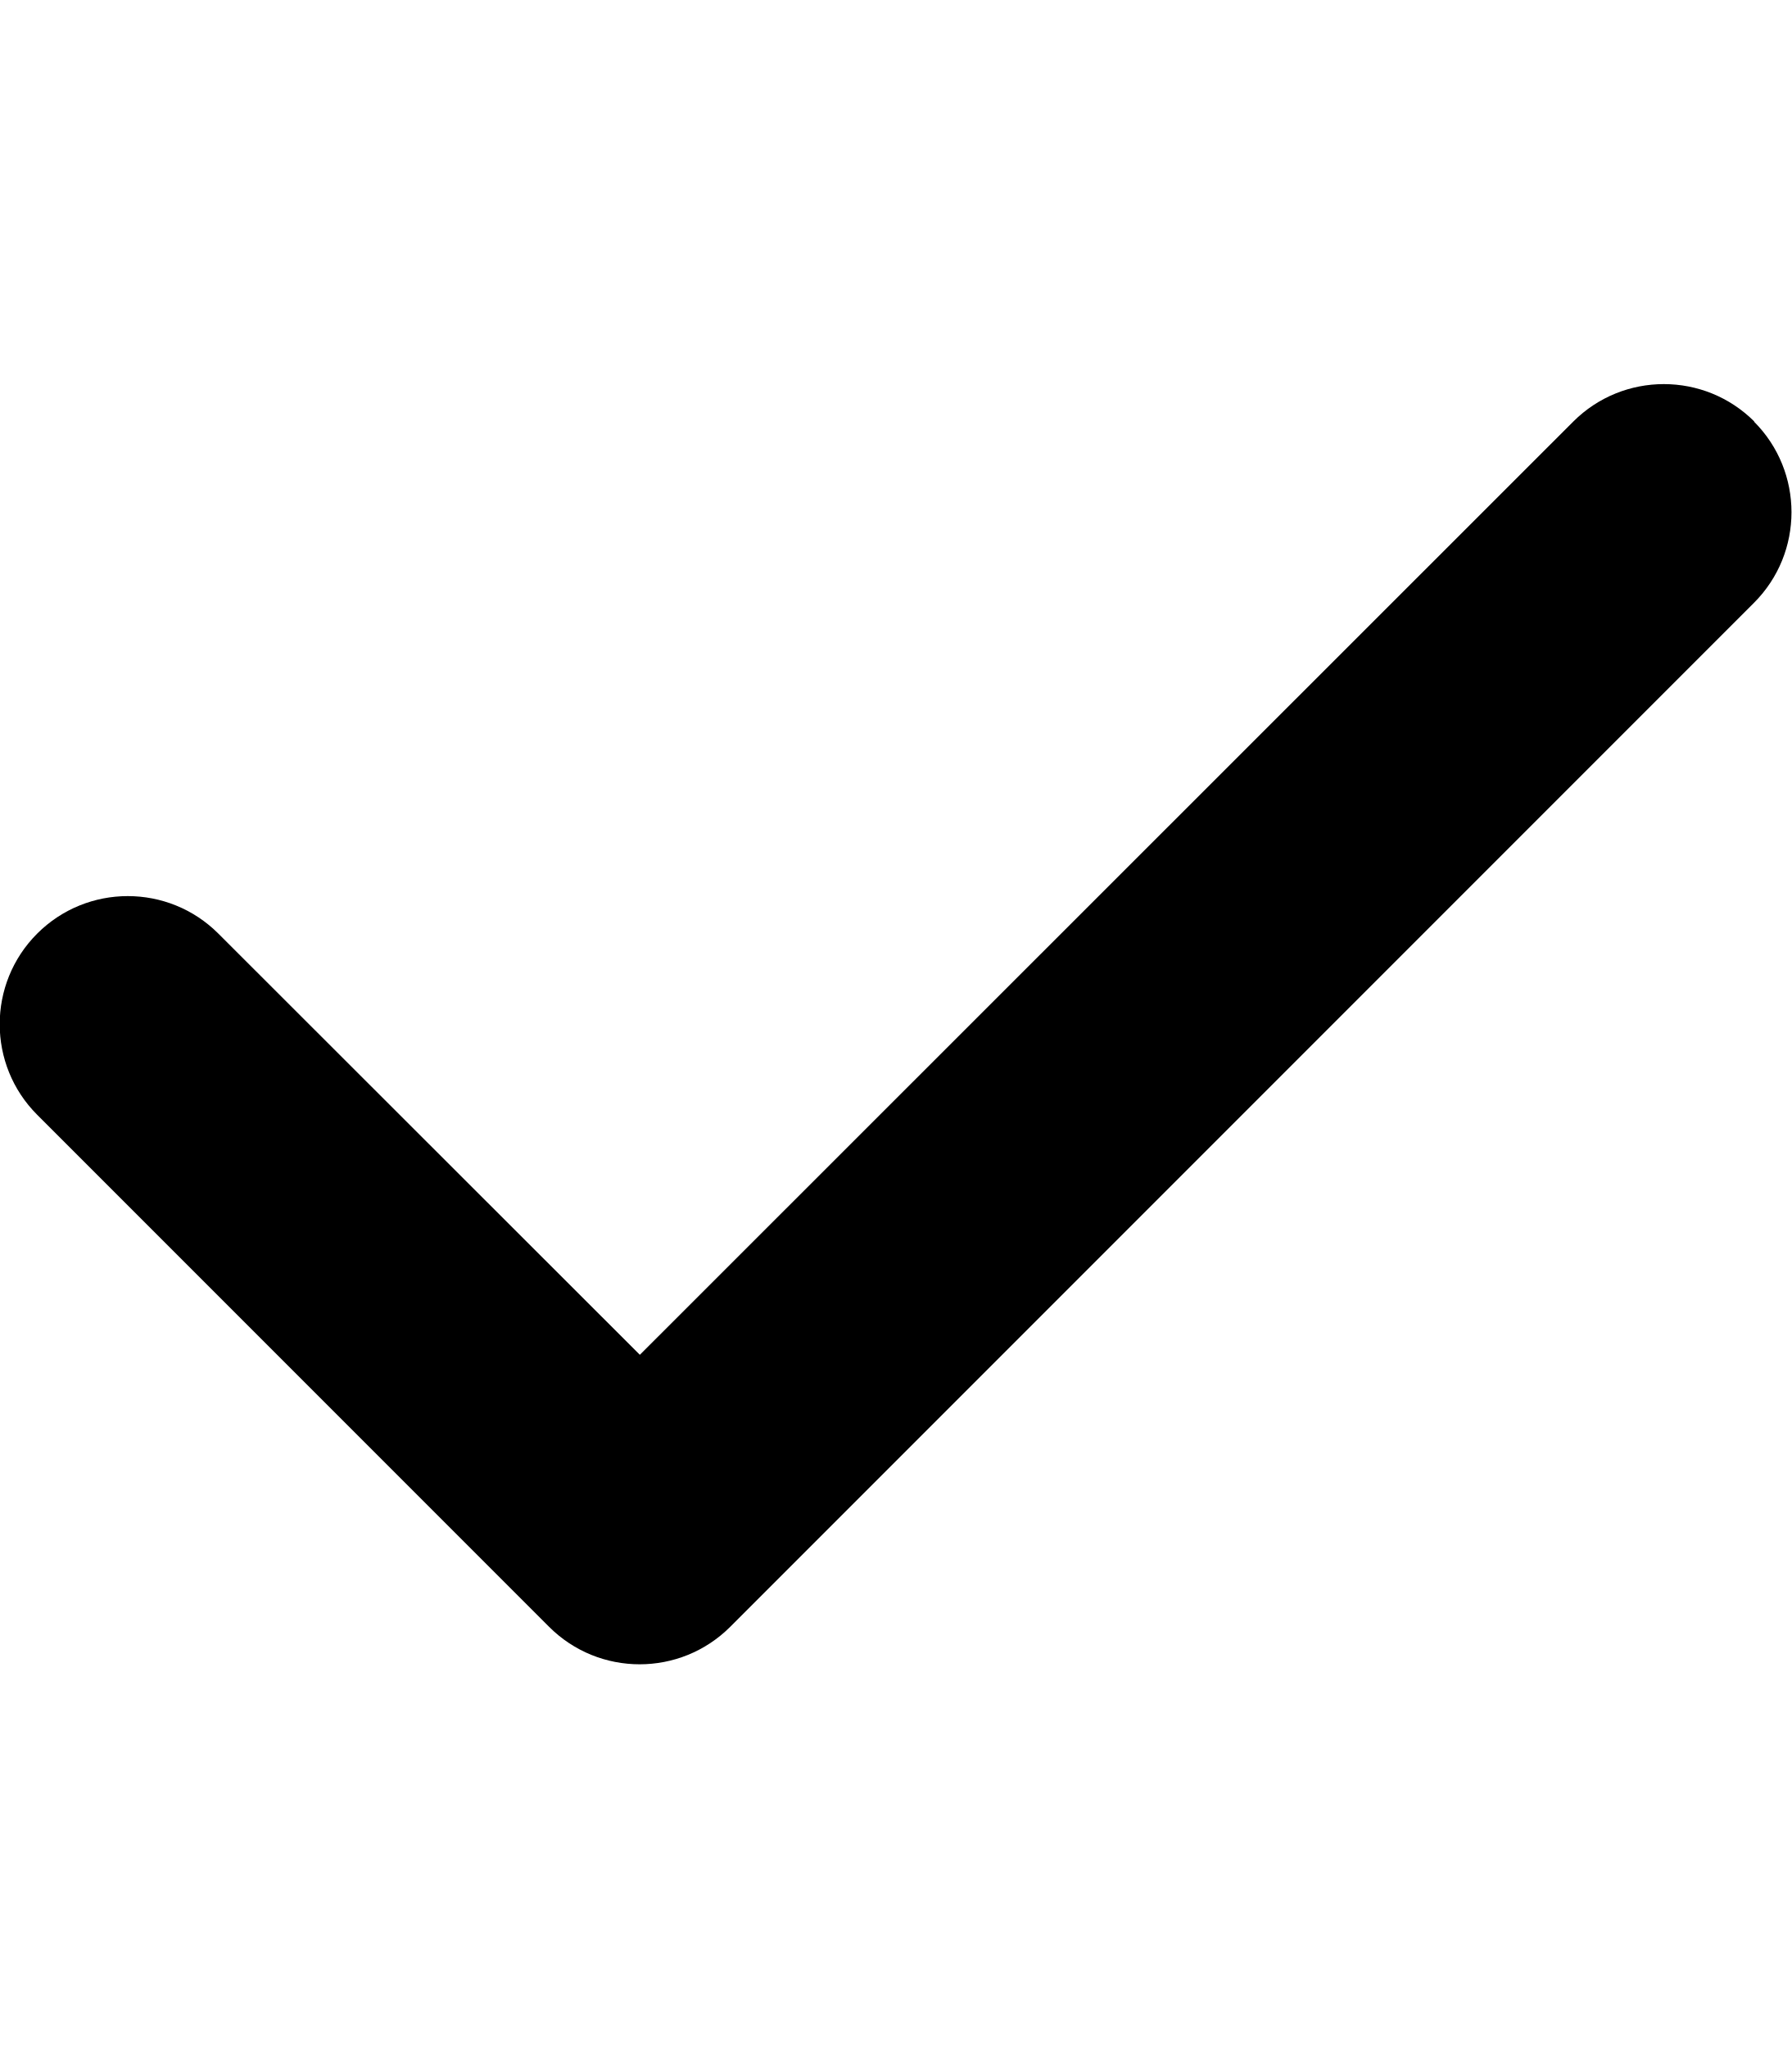
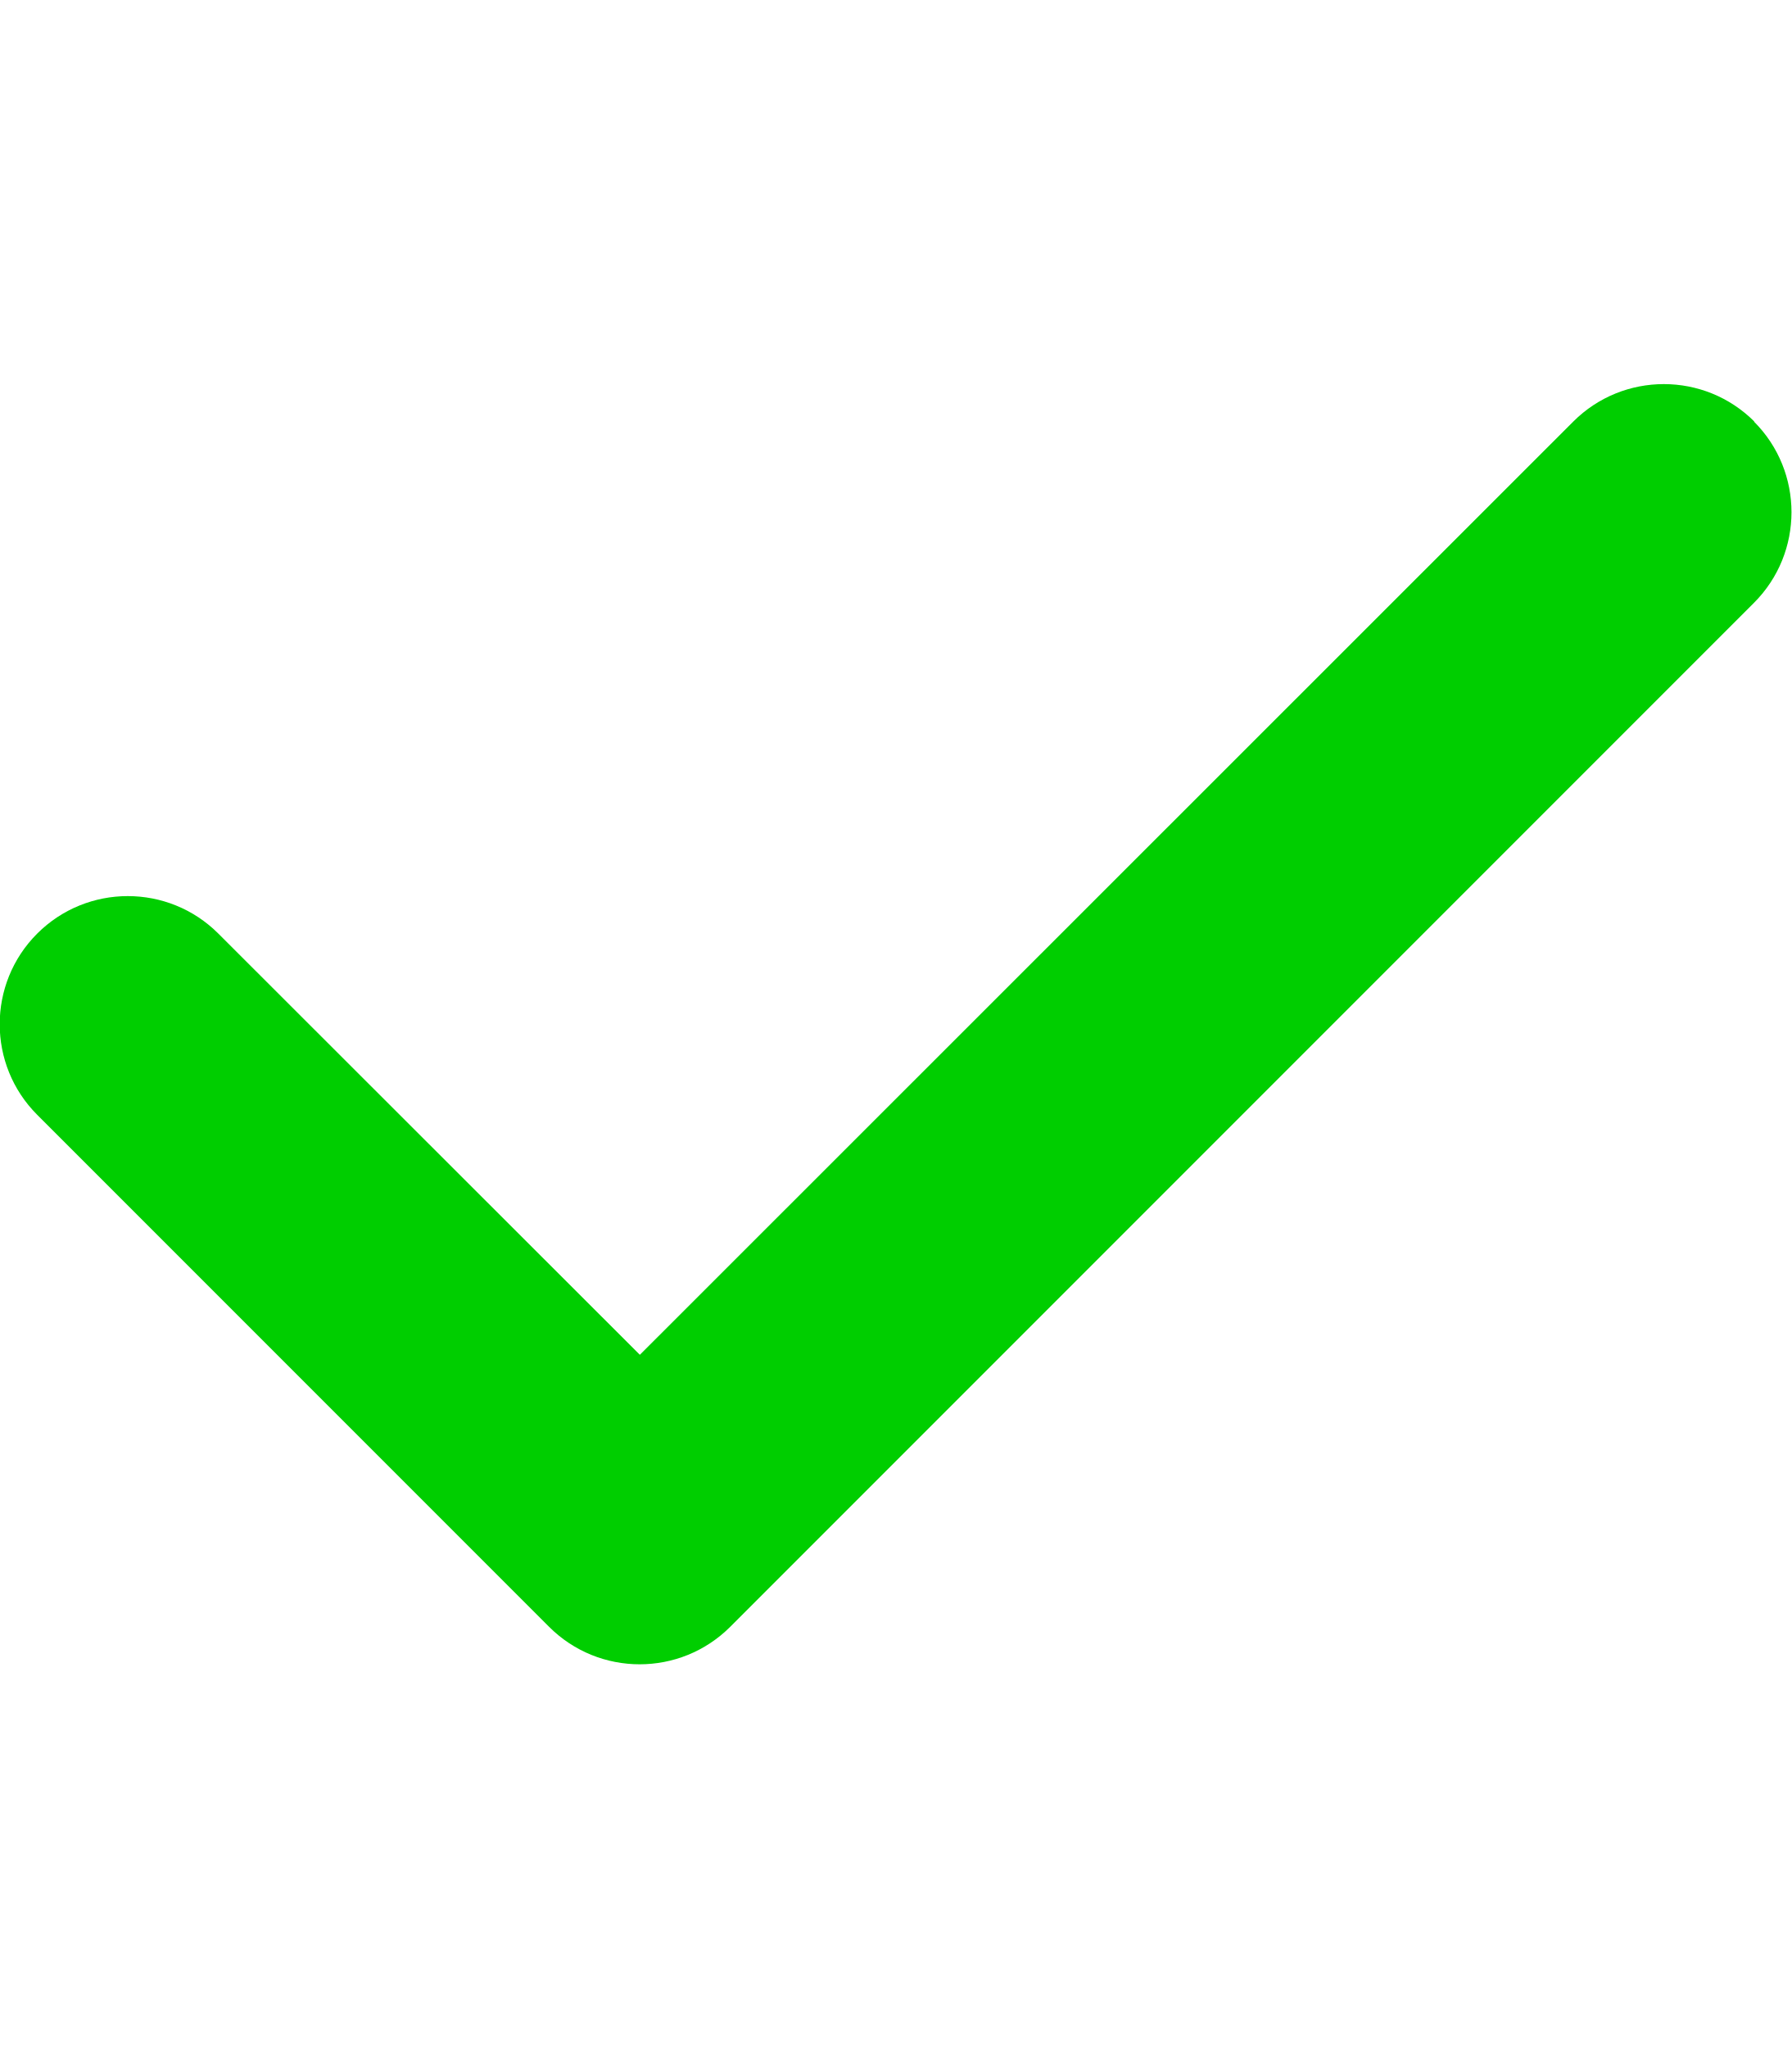
<svg xmlns="http://www.w3.org/2000/svg" viewBox="0 0 448 512">
-   <path d="M438.6 105.4c12.5 12.5 12.5 32.8 0 45.3l-256 256c-12.5 12.5-32.8 12.5-45.3 0l-128-128c-12.5-12.5-12.5-32.8 0-45.3s32.8-12.5 45.3 0L160 338.7 393.4 105.4c12.5-12.5 32.8-12.5 45.3 0z" />
+   <path fill="#00ce00" d="M438.6 105.4c12.5 12.5 12.5 32.8 0 45.3l-256 256c-12.5 12.5-32.8 12.5-45.3 0l-128-128c-12.5-12.5-12.5-32.8 0-45.3s32.8-12.5 45.3 0L160 338.7 393.4 105.4c12.5-12.5 32.8-12.5 45.3 0z" />
</svg>
